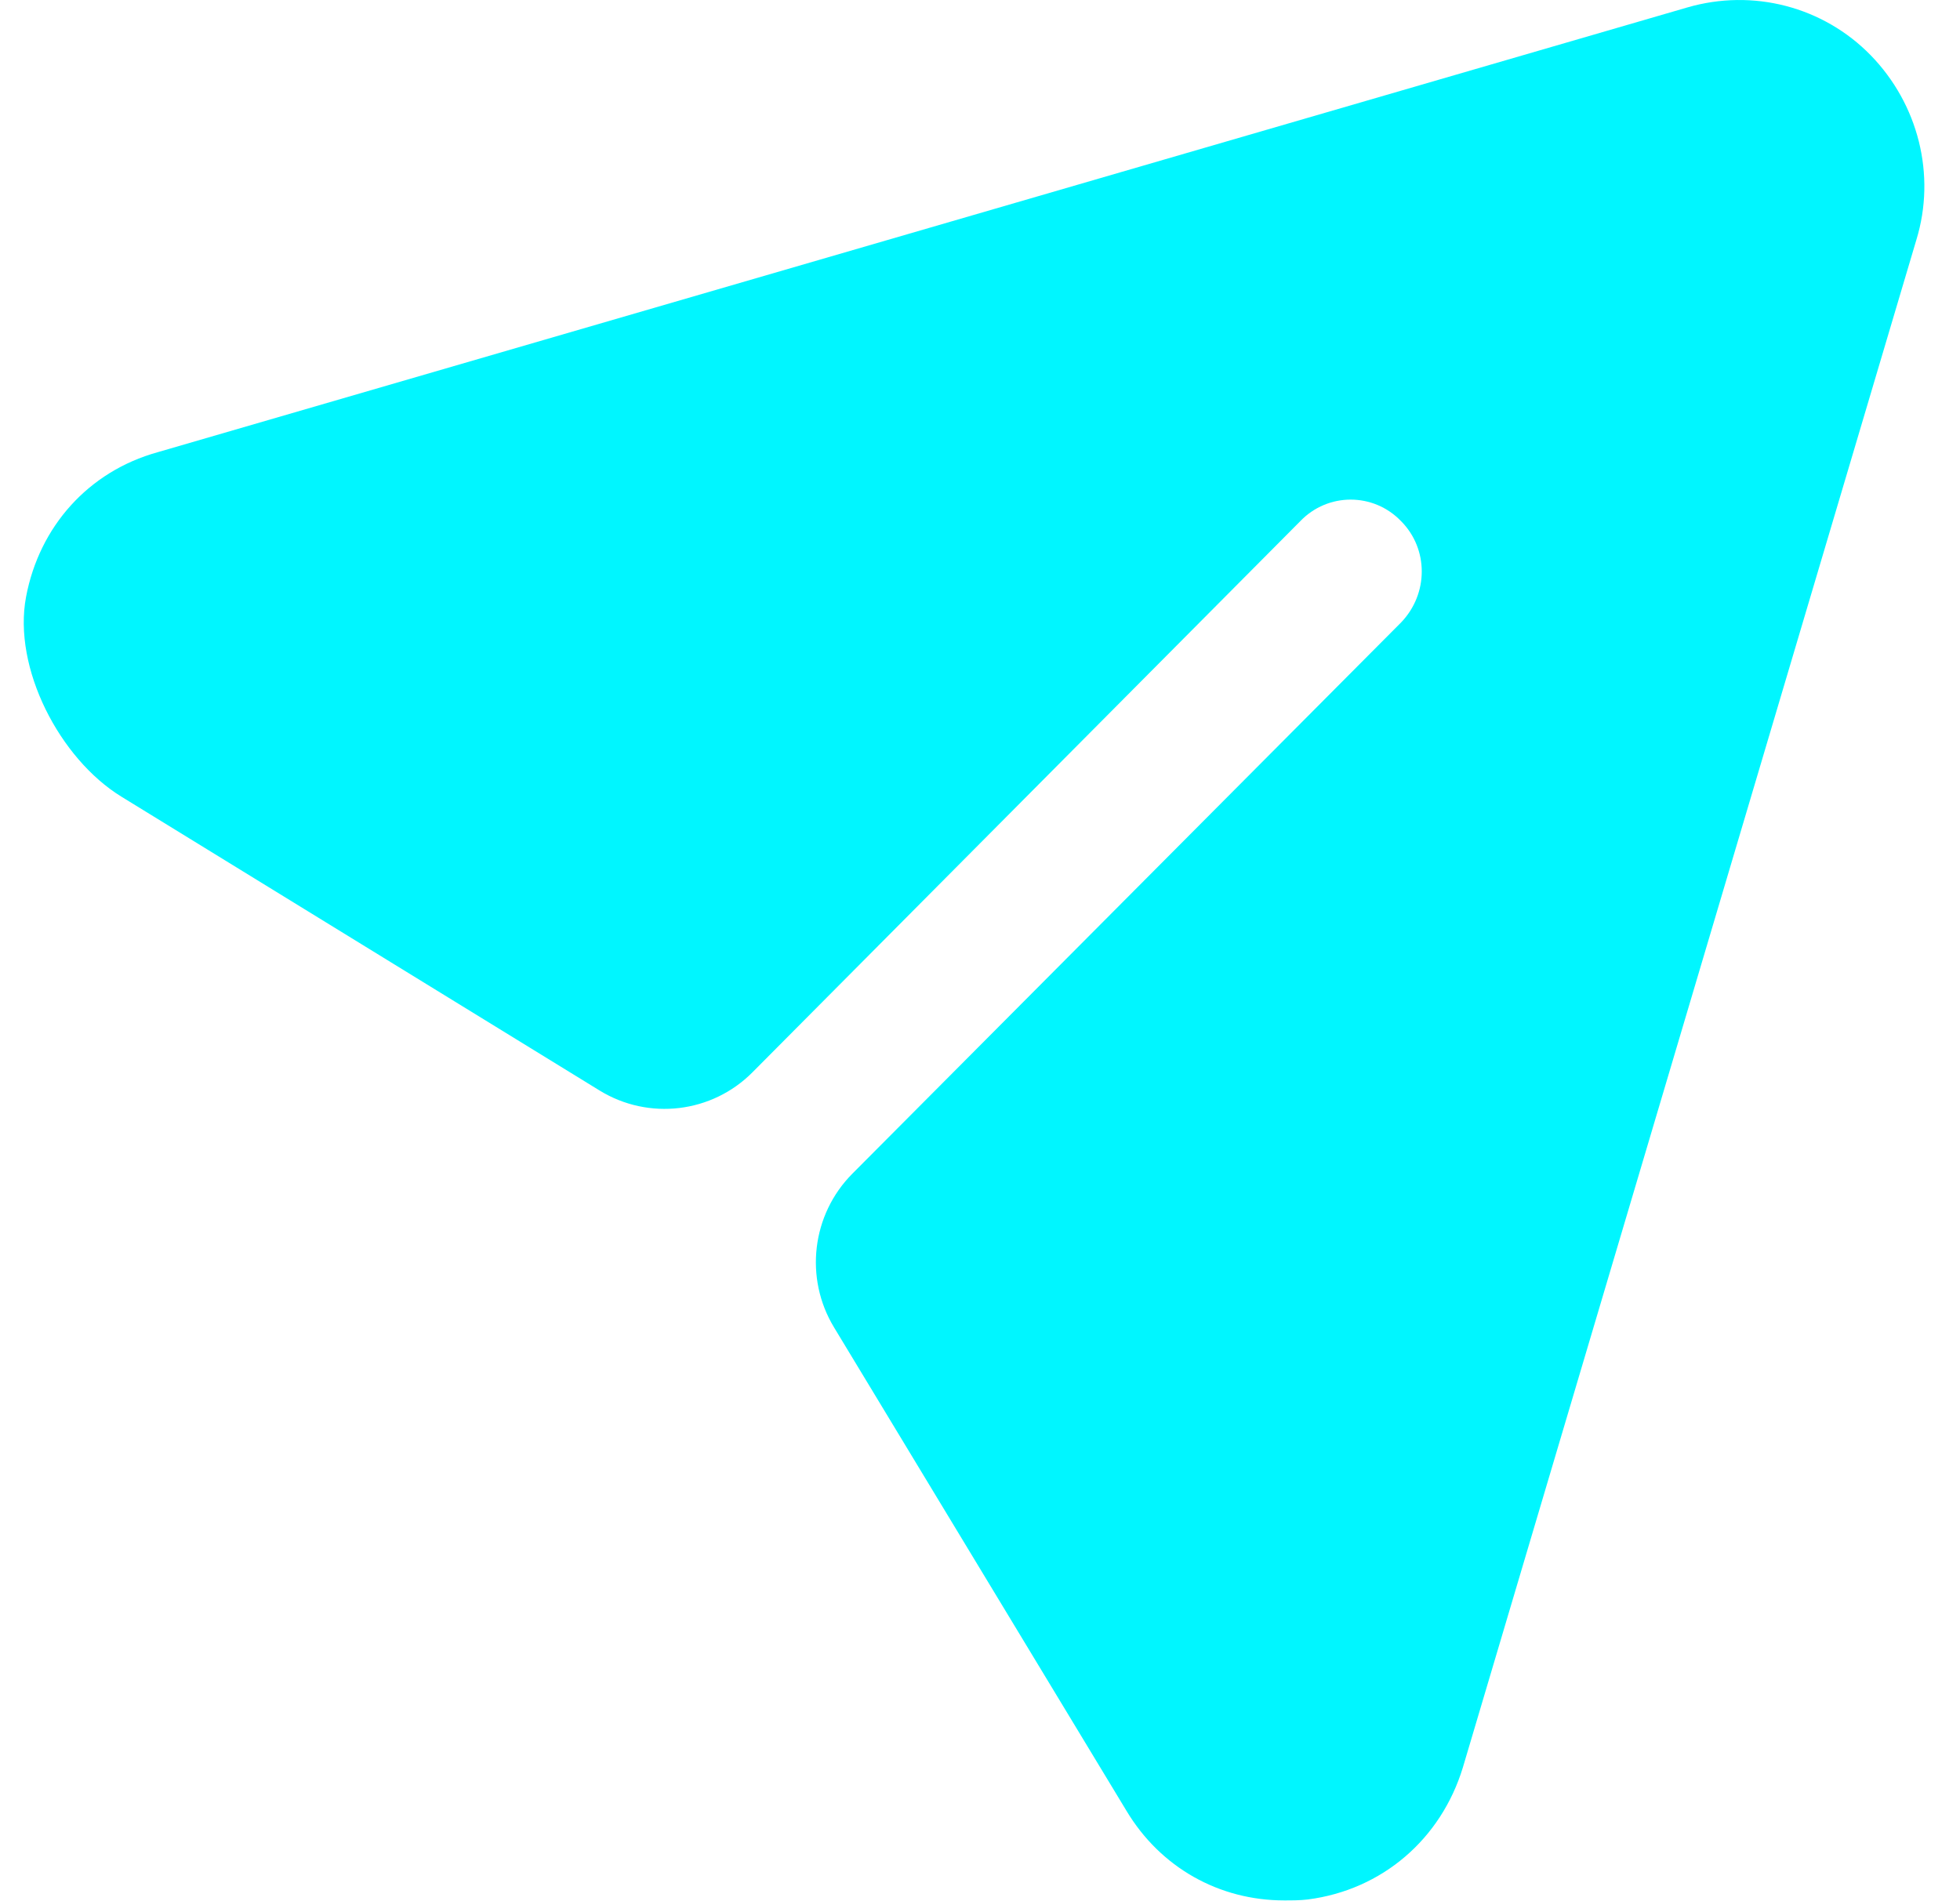
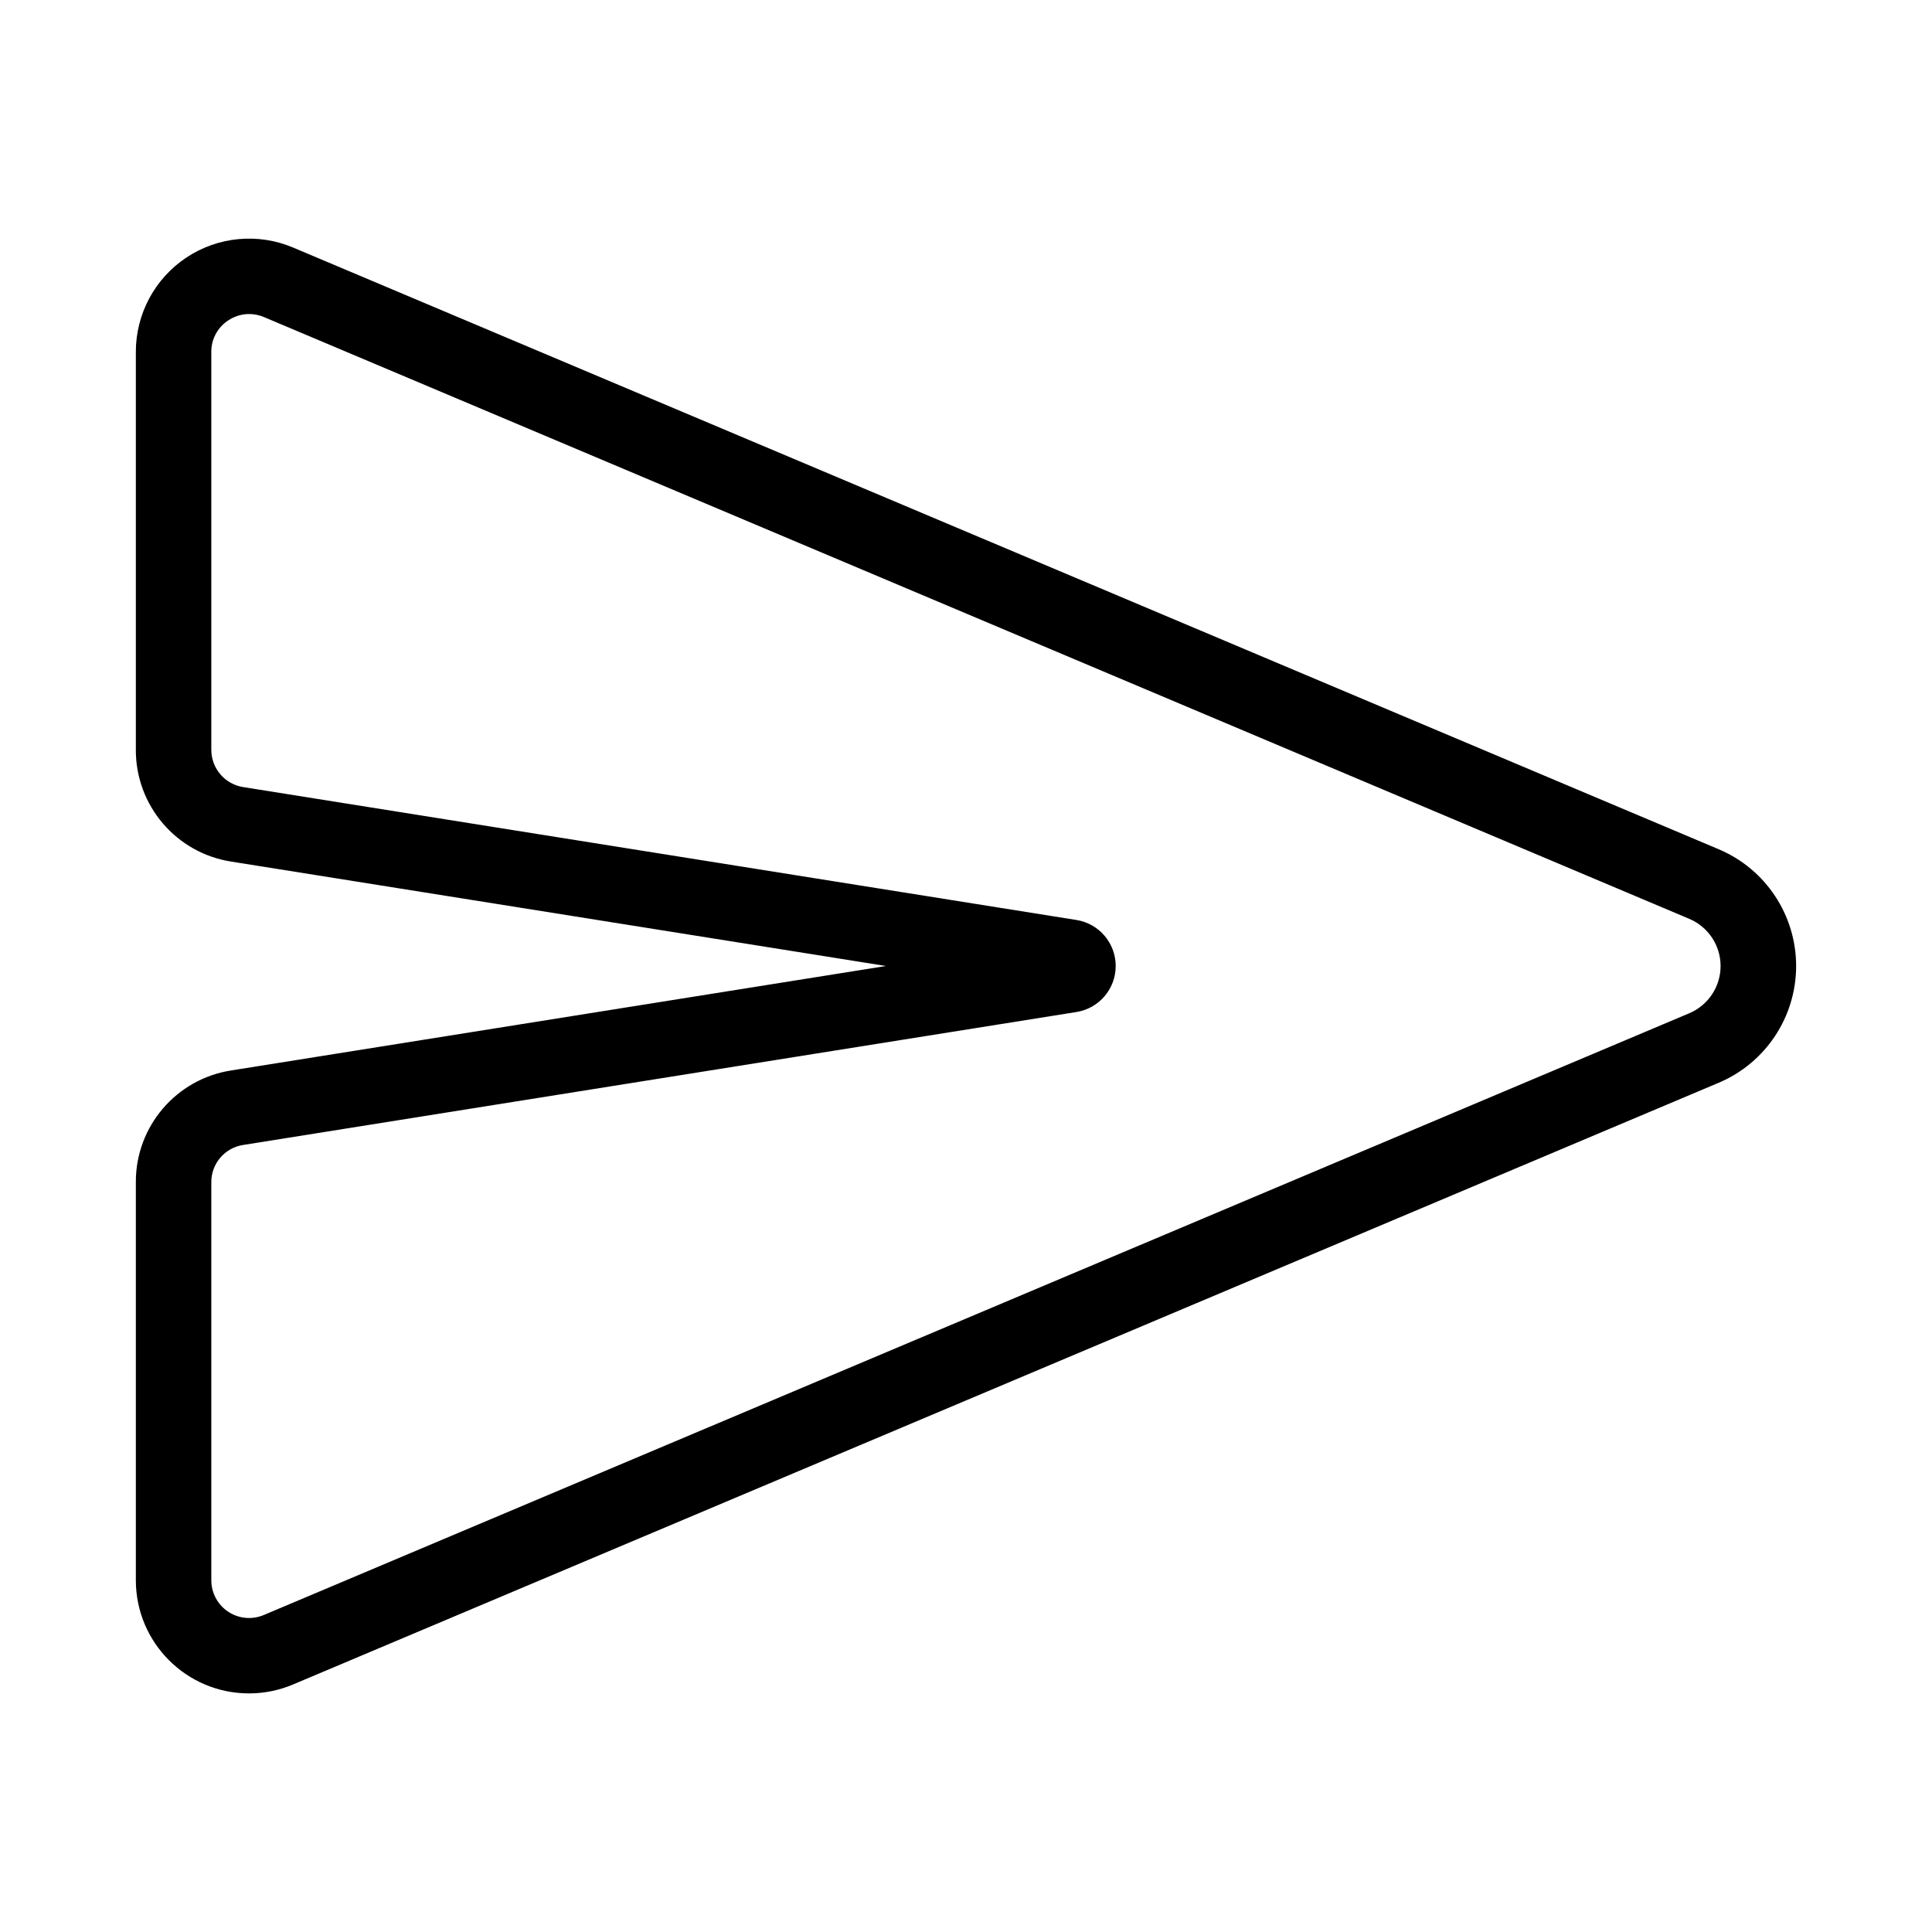
- <svg xmlns="http://www.w3.org/2000/svg" width="33" height="32" viewBox="0 0 33 32" fill="none">
-   <path d="M31.497 0.931C30.696 0.11 29.512 -0.196 28.407 0.126L2.653 7.615C1.488 7.939 0.662 8.868 0.439 10.049C0.212 11.25 1.006 12.776 2.043 13.414L10.096 18.363C10.922 18.87 11.988 18.743 12.671 18.054L21.893 8.775C22.357 8.292 23.125 8.292 23.589 8.775C24.054 9.242 24.054 9.999 23.589 10.482L14.352 19.762C13.667 20.45 13.539 21.521 14.043 22.352L18.963 30.486C19.54 31.452 20.532 32 21.621 32C21.749 32 21.893 32 22.021 31.984C23.269 31.823 24.262 30.969 24.63 29.761L32.265 4.04C32.601 2.944 32.297 1.753 31.497 0.931" fill="#00F6FF" />
+ <svg xmlns="http://www.w3.org/2000/svg" data-name="Layer 1" viewBox="0 0 512 512">
+   <path d="M66,448.77a30,30,0,0,1-30-30V313.3a29.86,29.86,0,0,1,25.27-29.62L234.78,256,61.27,228.33A29.88,29.88,0,0,1,36,198.7V93.24A30,30,0,0,1,77.67,65.6L455.48,225.06a33.59,33.59,0,0,1,0,61.88L77.67,446.4A30,30,0,0,1,66,448.77ZM66,83.22a10,10,0,0,0-5.5,1.68A9.87,9.87,0,0,0,56,93.24V198.7a10,10,0,0,0,8.42,9.88L285.24,243.8a12.35,12.35,0,0,1,0,24.4L64.42,303.43A9.94,9.94,0,0,0,56,313.3V418.76A10,10,0,0,0,69.89,428L447.7,268.51a13.58,13.58,0,0,0,0-25L69.89,84A10.25,10.25,0,0,0,66,83.22Z" />
</svg>
